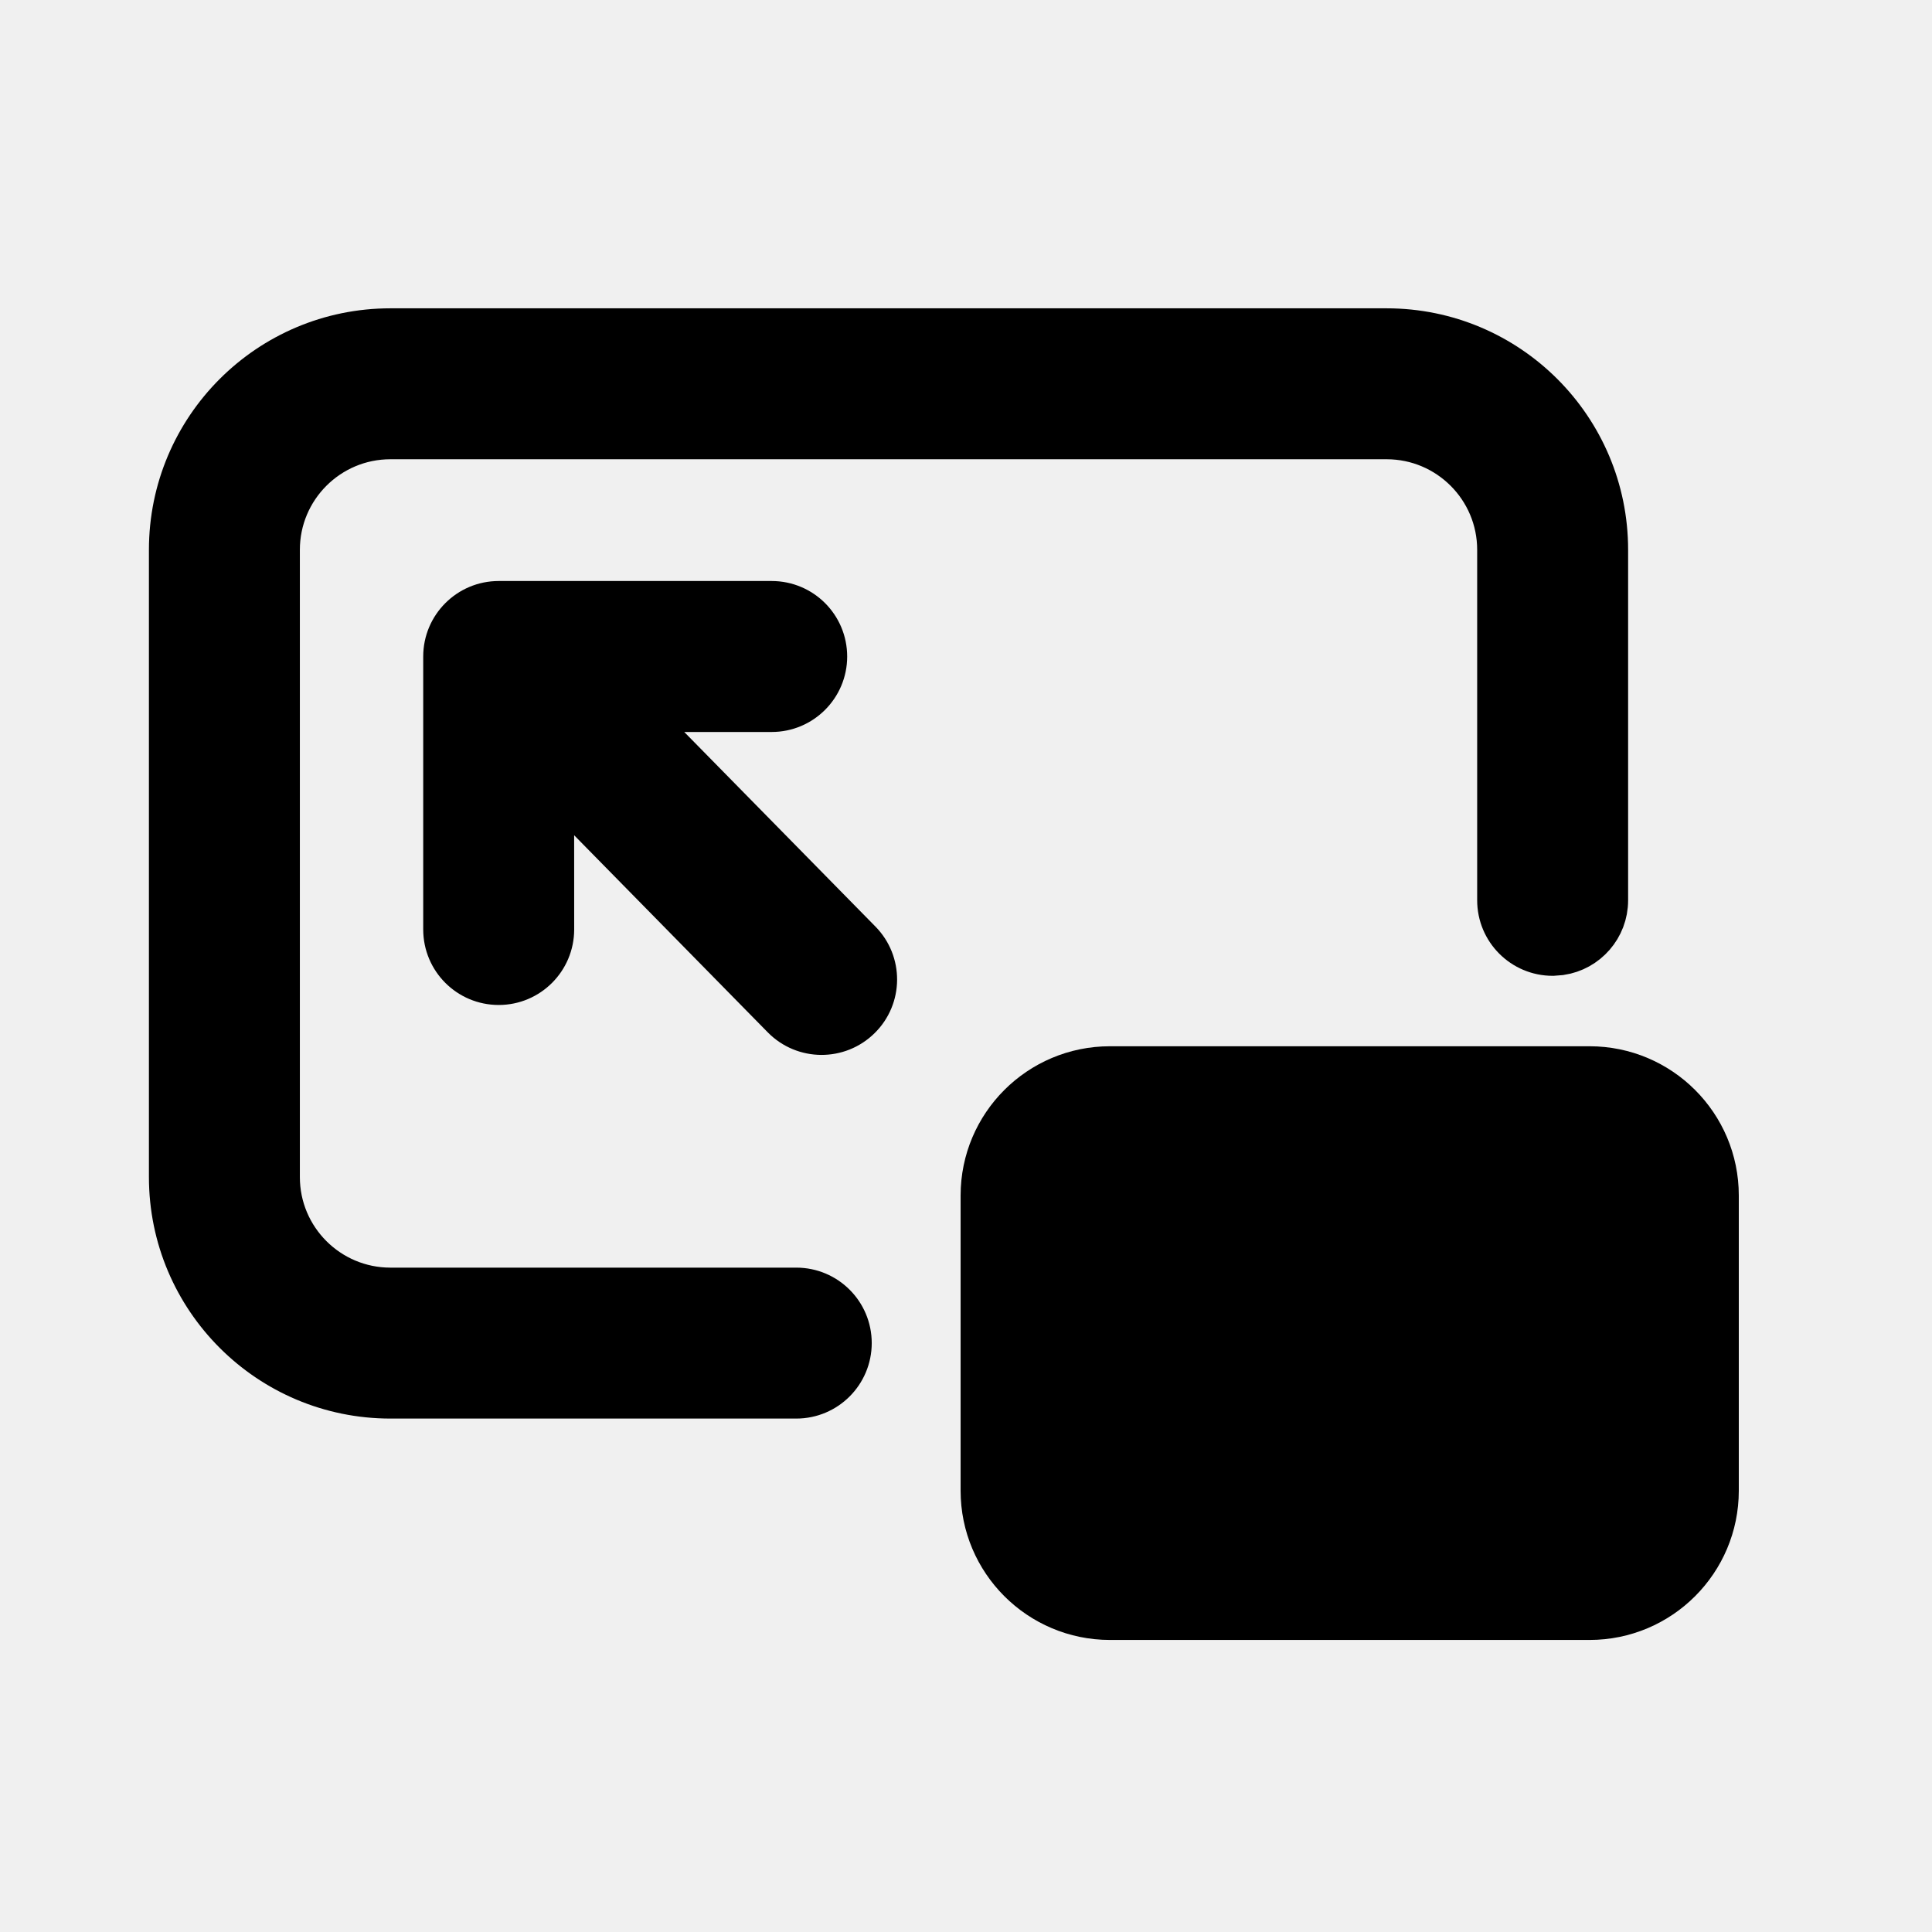
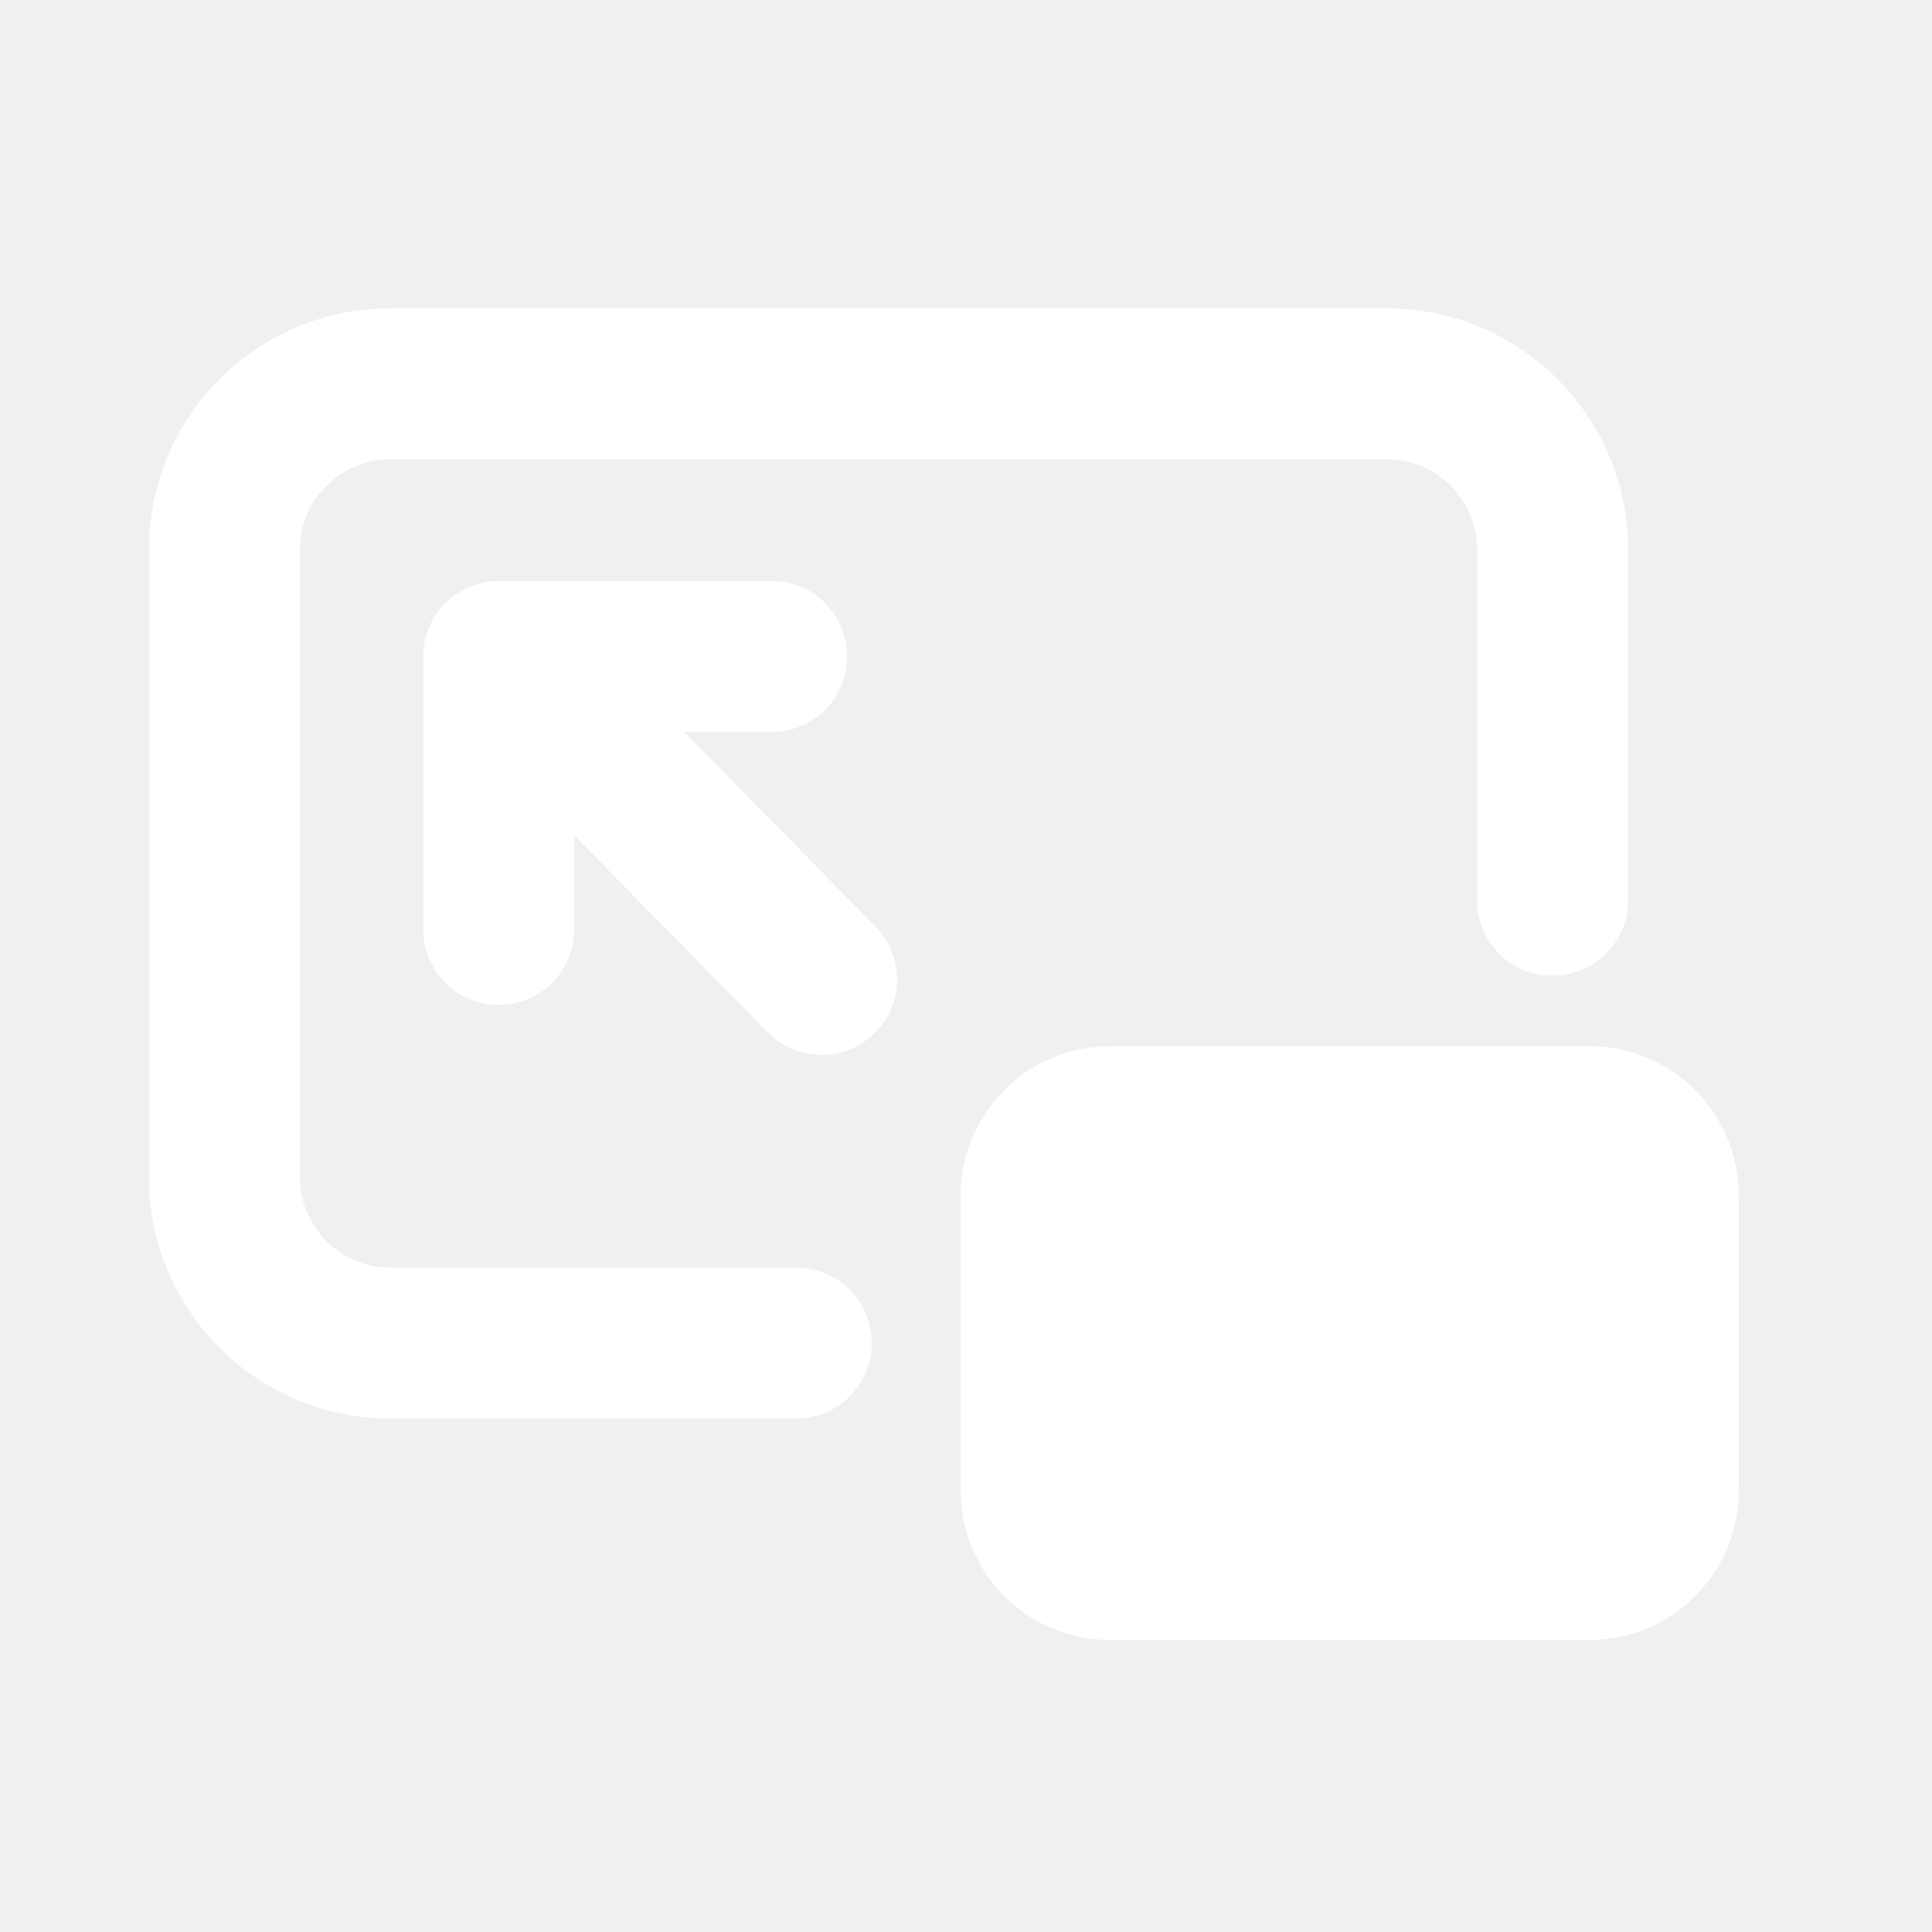
<svg xmlns="http://www.w3.org/2000/svg" xmlns:xlink="http://www.w3.org/1999/xlink" width="24" height="24" viewBox="0 0 24 24" version="1.1">
  <defs>
    <path d="M2.75,13.292 C1.231,13.292 2.39899859e-24,12.06 2.39899859e-24,10.542 L2.39899859e-24,2.75 C2.39899859e-24,1.231 1.231,0 2.75,0 L15.125,0 C16.644,0 17.875,1.231 17.875,2.75 L17.875,7.104 C17.875,7.449 17.621,7.735 17.289,7.784 L17.188,7.792 C16.808,7.792 16.5,7.484 16.5,7.104 C16.5,7.1 16.5,7.095 16.5,7.091 L16.5,2.75 C16.5,1.991 15.884,1.375 15.125,1.375 L2.75,1.375 C1.991,1.375 1.375,1.991 1.375,2.75 L1.375,10.542 C1.375,11.301 1.991,11.917 2.75,11.917 L7.792,11.917 C8.171,11.917 8.479,12.224 8.479,12.604 C8.479,12.984 8.171,13.292 7.792,13.292 L2.75,13.292 Z" id="path-1" />
    <path d="M5.599,1.79 L7.997,4.188 C8.265,4.456 8.265,4.892 7.997,5.16 L5.599,7.558 C5.33,7.827 4.895,7.827 4.626,7.558 C4.358,7.29 4.358,6.854 4.626,6.586 L5.815,5.396 L1.833,5.361 C1.453,5.359 1.147,5.049 1.15,4.67 C1.152,4.29 1.462,3.984 1.841,3.986 L5.887,4.022 L4.626,2.762 C4.358,2.493 4.358,2.058 4.626,1.79 C4.895,1.521 5.33,1.521 5.599,1.79 Z" id="path-2" />
    <path d="M17.646,9.167 L11.688,9.167 C10.802,9.167 10.083,9.885 10.083,10.771 L10.083,14.438 C10.083,15.323 10.802,16.042 11.688,16.042 L17.646,16.042 C18.532,16.042 19.25,15.323 19.25,14.438 L19.25,10.771 C19.25,9.885 18.532,9.167 17.646,9.167 Z" id="path-3" />
  </defs>
  <g id="ohos_ic_public_restore" stroke="none" stroke-width="1" fill="none" fill-rule="evenodd">
-     <g id="group-1" transform="translate(2.1, 4.08)" fill="#000000" fill-rule="nonzero" stroke="#000000" stroke-width="0.5">
+     <g id="group-1" transform="translate(2.1, 4.08)" fill="#FFFFFF" fill-rule="nonzero" stroke="#FFFFFF" stroke-width="0.5">
      <use xlink:href="#path-1" stroke-linecap="round" />
      <g id="group-2" transform="translate(10.77463, 10.75498) rotate(180)">
        <use xlink:href="#path-2" transform="translate(4.673911, 4.673911) rotate(45) translate(-4.673911, -4.673911)" />
      </g>
      <use xlink:href="#path-3" />
    </g>
  </g>
</svg>
